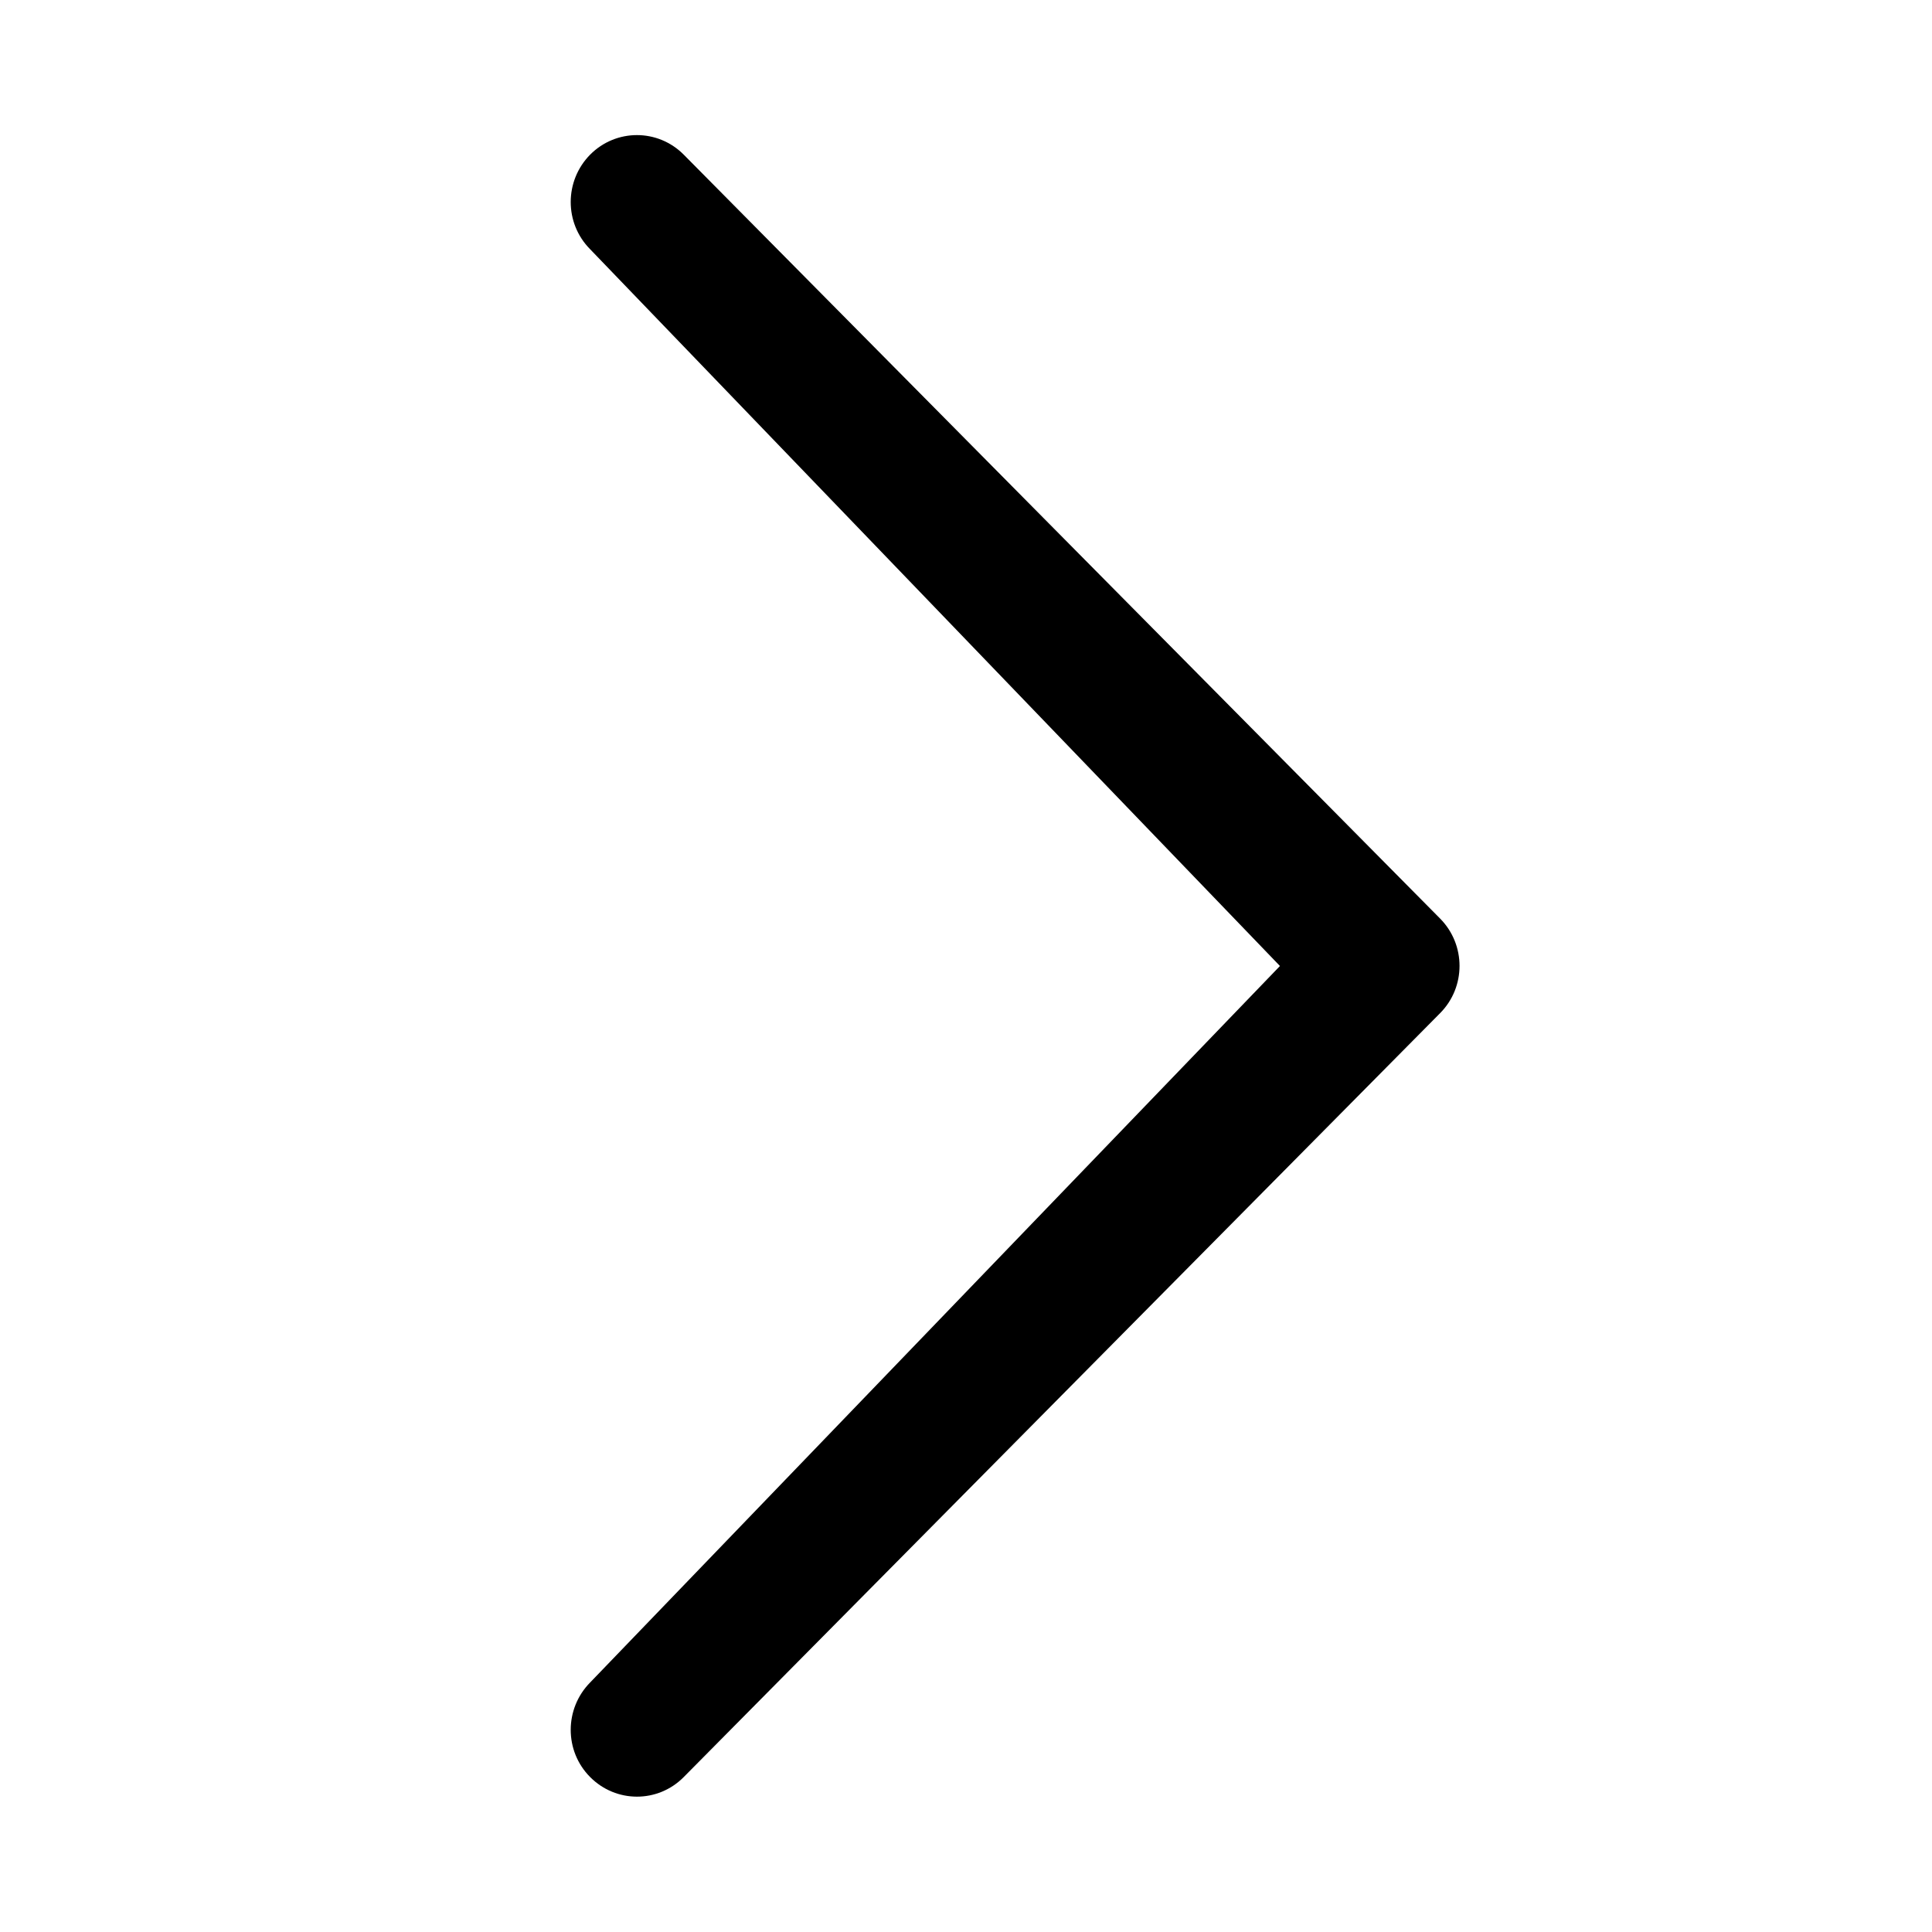
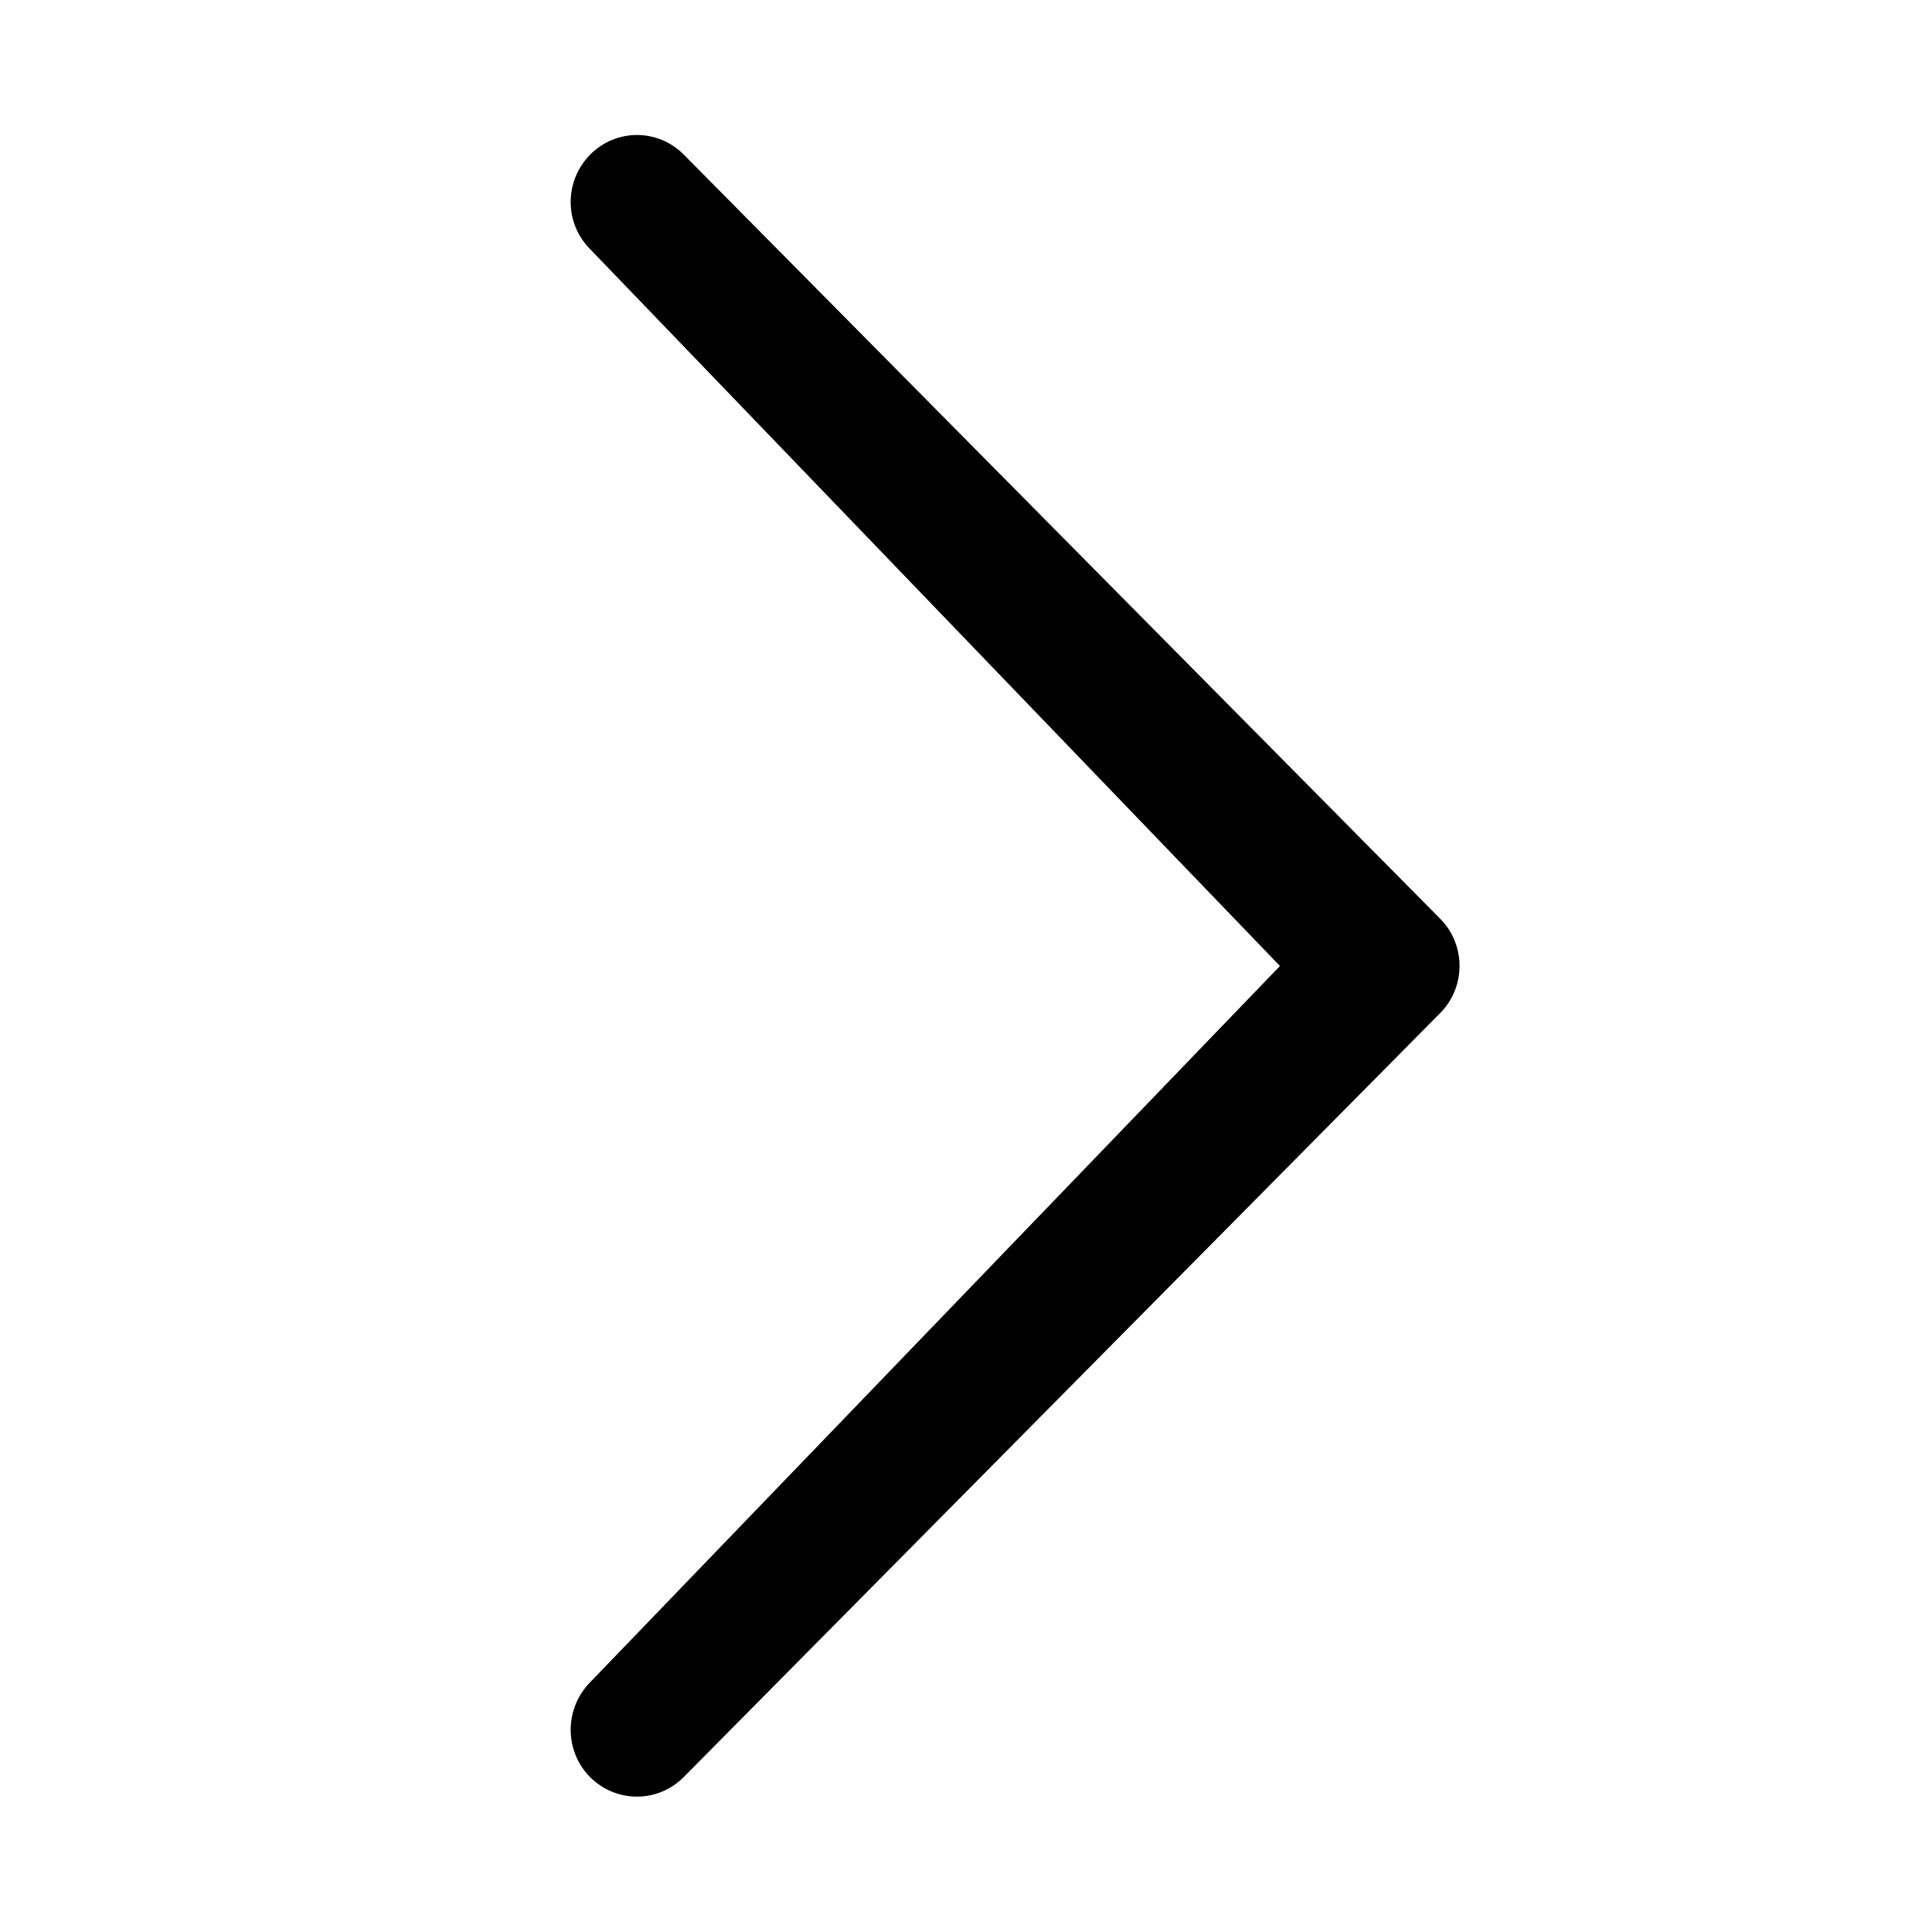
- <svg xmlns="http://www.w3.org/2000/svg" version="1.1" id="Chevron_thin_right" x="0px" y="0px" viewBox="0 0 20 20" enable-background="new 0 0 20 20" xml:space="preserve">
-   <path d="M13.25,10L6.109,2.58c-0.268-0.27-0.268-0.707,0-0.979c0.268-0.27,0.701-0.27,0.969,0l7.83,7.908  c0.268,0.271,0.268,0.709,0,0.979l-7.83,7.908c-0.268,0.271-0.701,0.27-0.969,0c-0.268-0.269-0.268-0.707,0-0.979L13.25,10z" />
+ <svg xmlns="http://www.w3.org/2000/svg" viewBox="0 0 20 20">
+   <path d="M13.25 10L6.11 2.58c-.27-.27-.27-.707 0-.98.267-.27.7-.27.968 0l7.83 7.91c.268.27.268.708 0 .978l-7.83 7.908c-.268.27-.7.27-.97 0-.267-.27-.267-.707 0-.98L13.25 10z" />
</svg>
